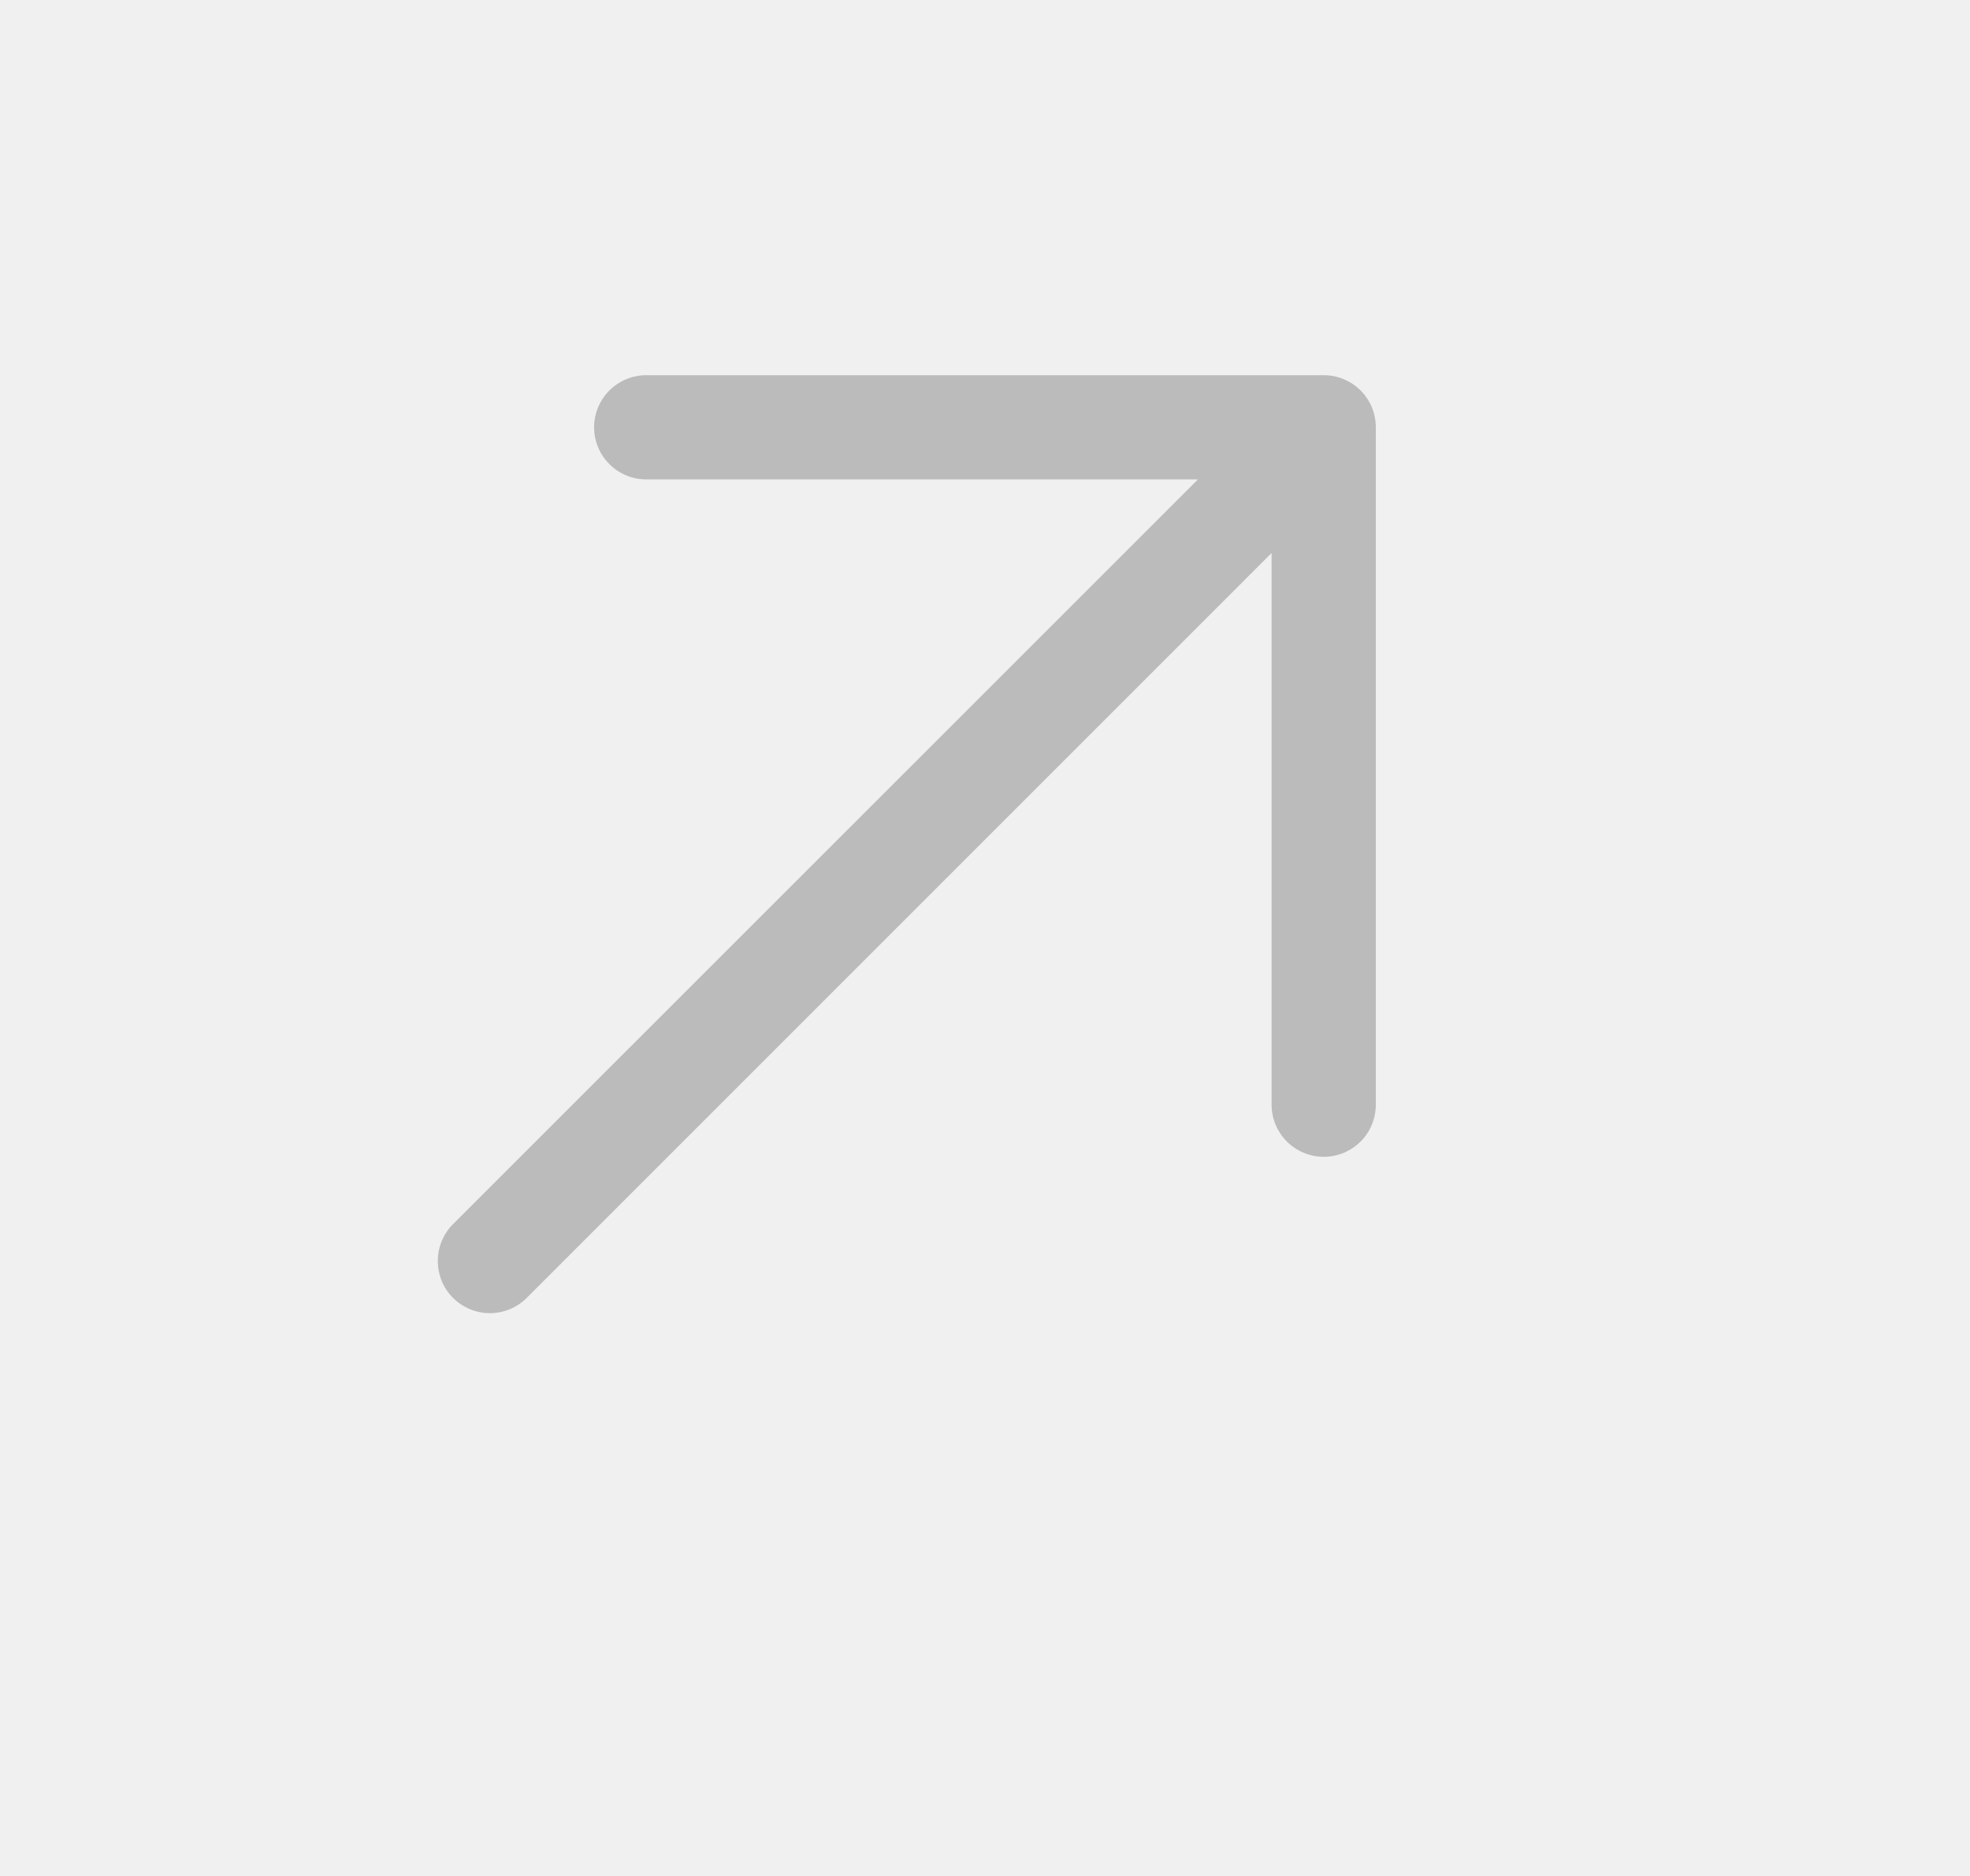
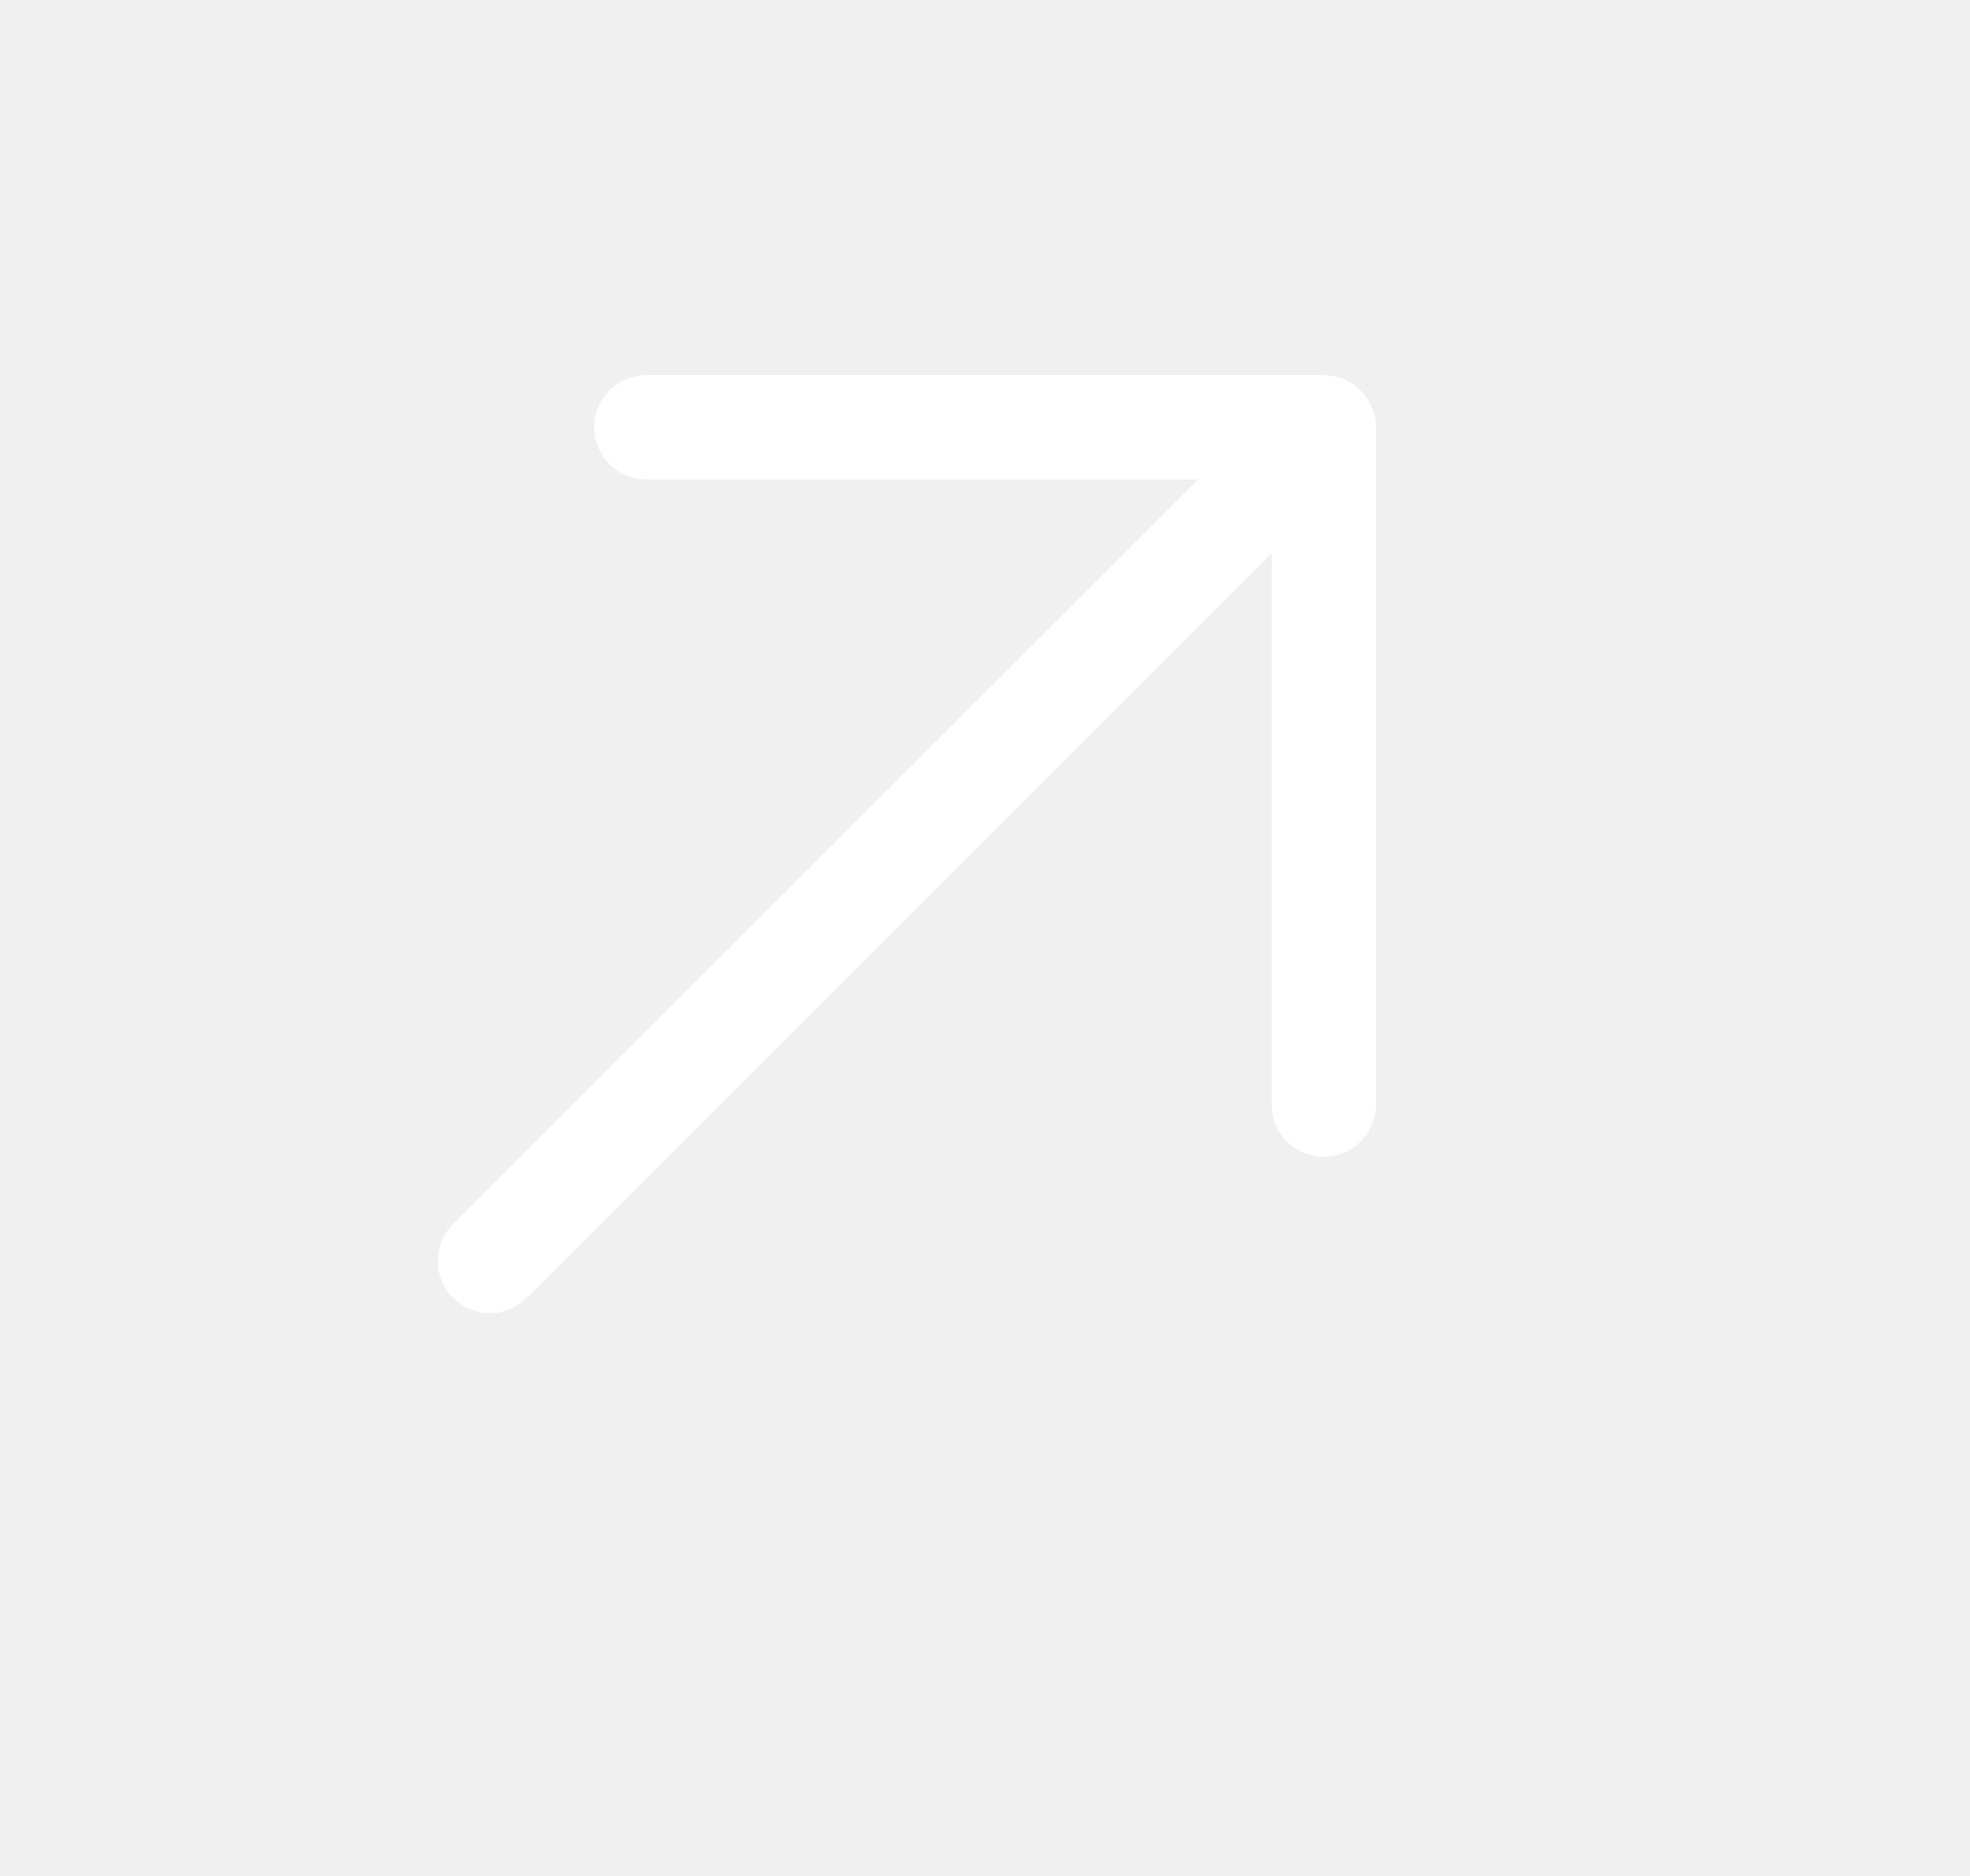
<svg xmlns="http://www.w3.org/2000/svg" width="21" height="20" viewBox="0 0 21 20" fill="none">
-   <path d="M14.666 4.556V11.777C14.666 11.925 14.608 12.066 14.504 12.17C14.4 12.274 14.258 12.333 14.111 12.333C13.964 12.333 13.822 12.274 13.718 12.17C13.614 12.066 13.555 11.925 13.555 11.777V5.896L5.615 13.837C5.511 13.941 5.37 14 5.222 14C5.075 14 4.934 13.941 4.829 13.837C4.725 13.733 4.667 13.592 4.667 13.444C4.667 13.297 4.725 13.155 4.829 13.051L12.77 5.111H6.889C6.742 5.111 6.6 5.053 6.496 4.948C6.392 4.844 6.333 4.703 6.333 4.556C6.333 4.408 6.392 4.267 6.496 4.163C6.6 4.059 6.742 4 6.889 4H14.111C14.258 4 14.4 4.059 14.504 4.163C14.608 4.267 14.666 4.408 14.666 4.556Z" fill="#BBBBBB" />
+   <path d="M14.667 4.556V11.777C14.667 11.925 14.608 12.066 14.504 12.17C14.4 12.274 14.258 12.333 14.111 12.333C13.964 12.333 13.822 12.274 13.718 12.17C13.614 12.066 13.556 11.925 13.556 11.777V5.896L5.616 13.837C5.511 13.941 5.37 14 5.222 14C5.075 14 4.934 13.941 4.829 13.837C4.725 13.733 4.667 13.592 4.667 13.444C4.667 13.297 4.725 13.155 4.829 13.051L12.77 5.111H6.889C6.742 5.111 6.6 5.053 6.496 4.948C6.392 4.844 6.334 4.703 6.334 4.556C6.334 4.408 6.392 4.267 6.496 4.163C6.6 4.059 6.742 4 6.889 4H14.111C14.258 4 14.4 4.059 14.504 4.163C14.608 4.267 14.667 4.408 14.667 4.556Z" fill="white" />
</svg>
